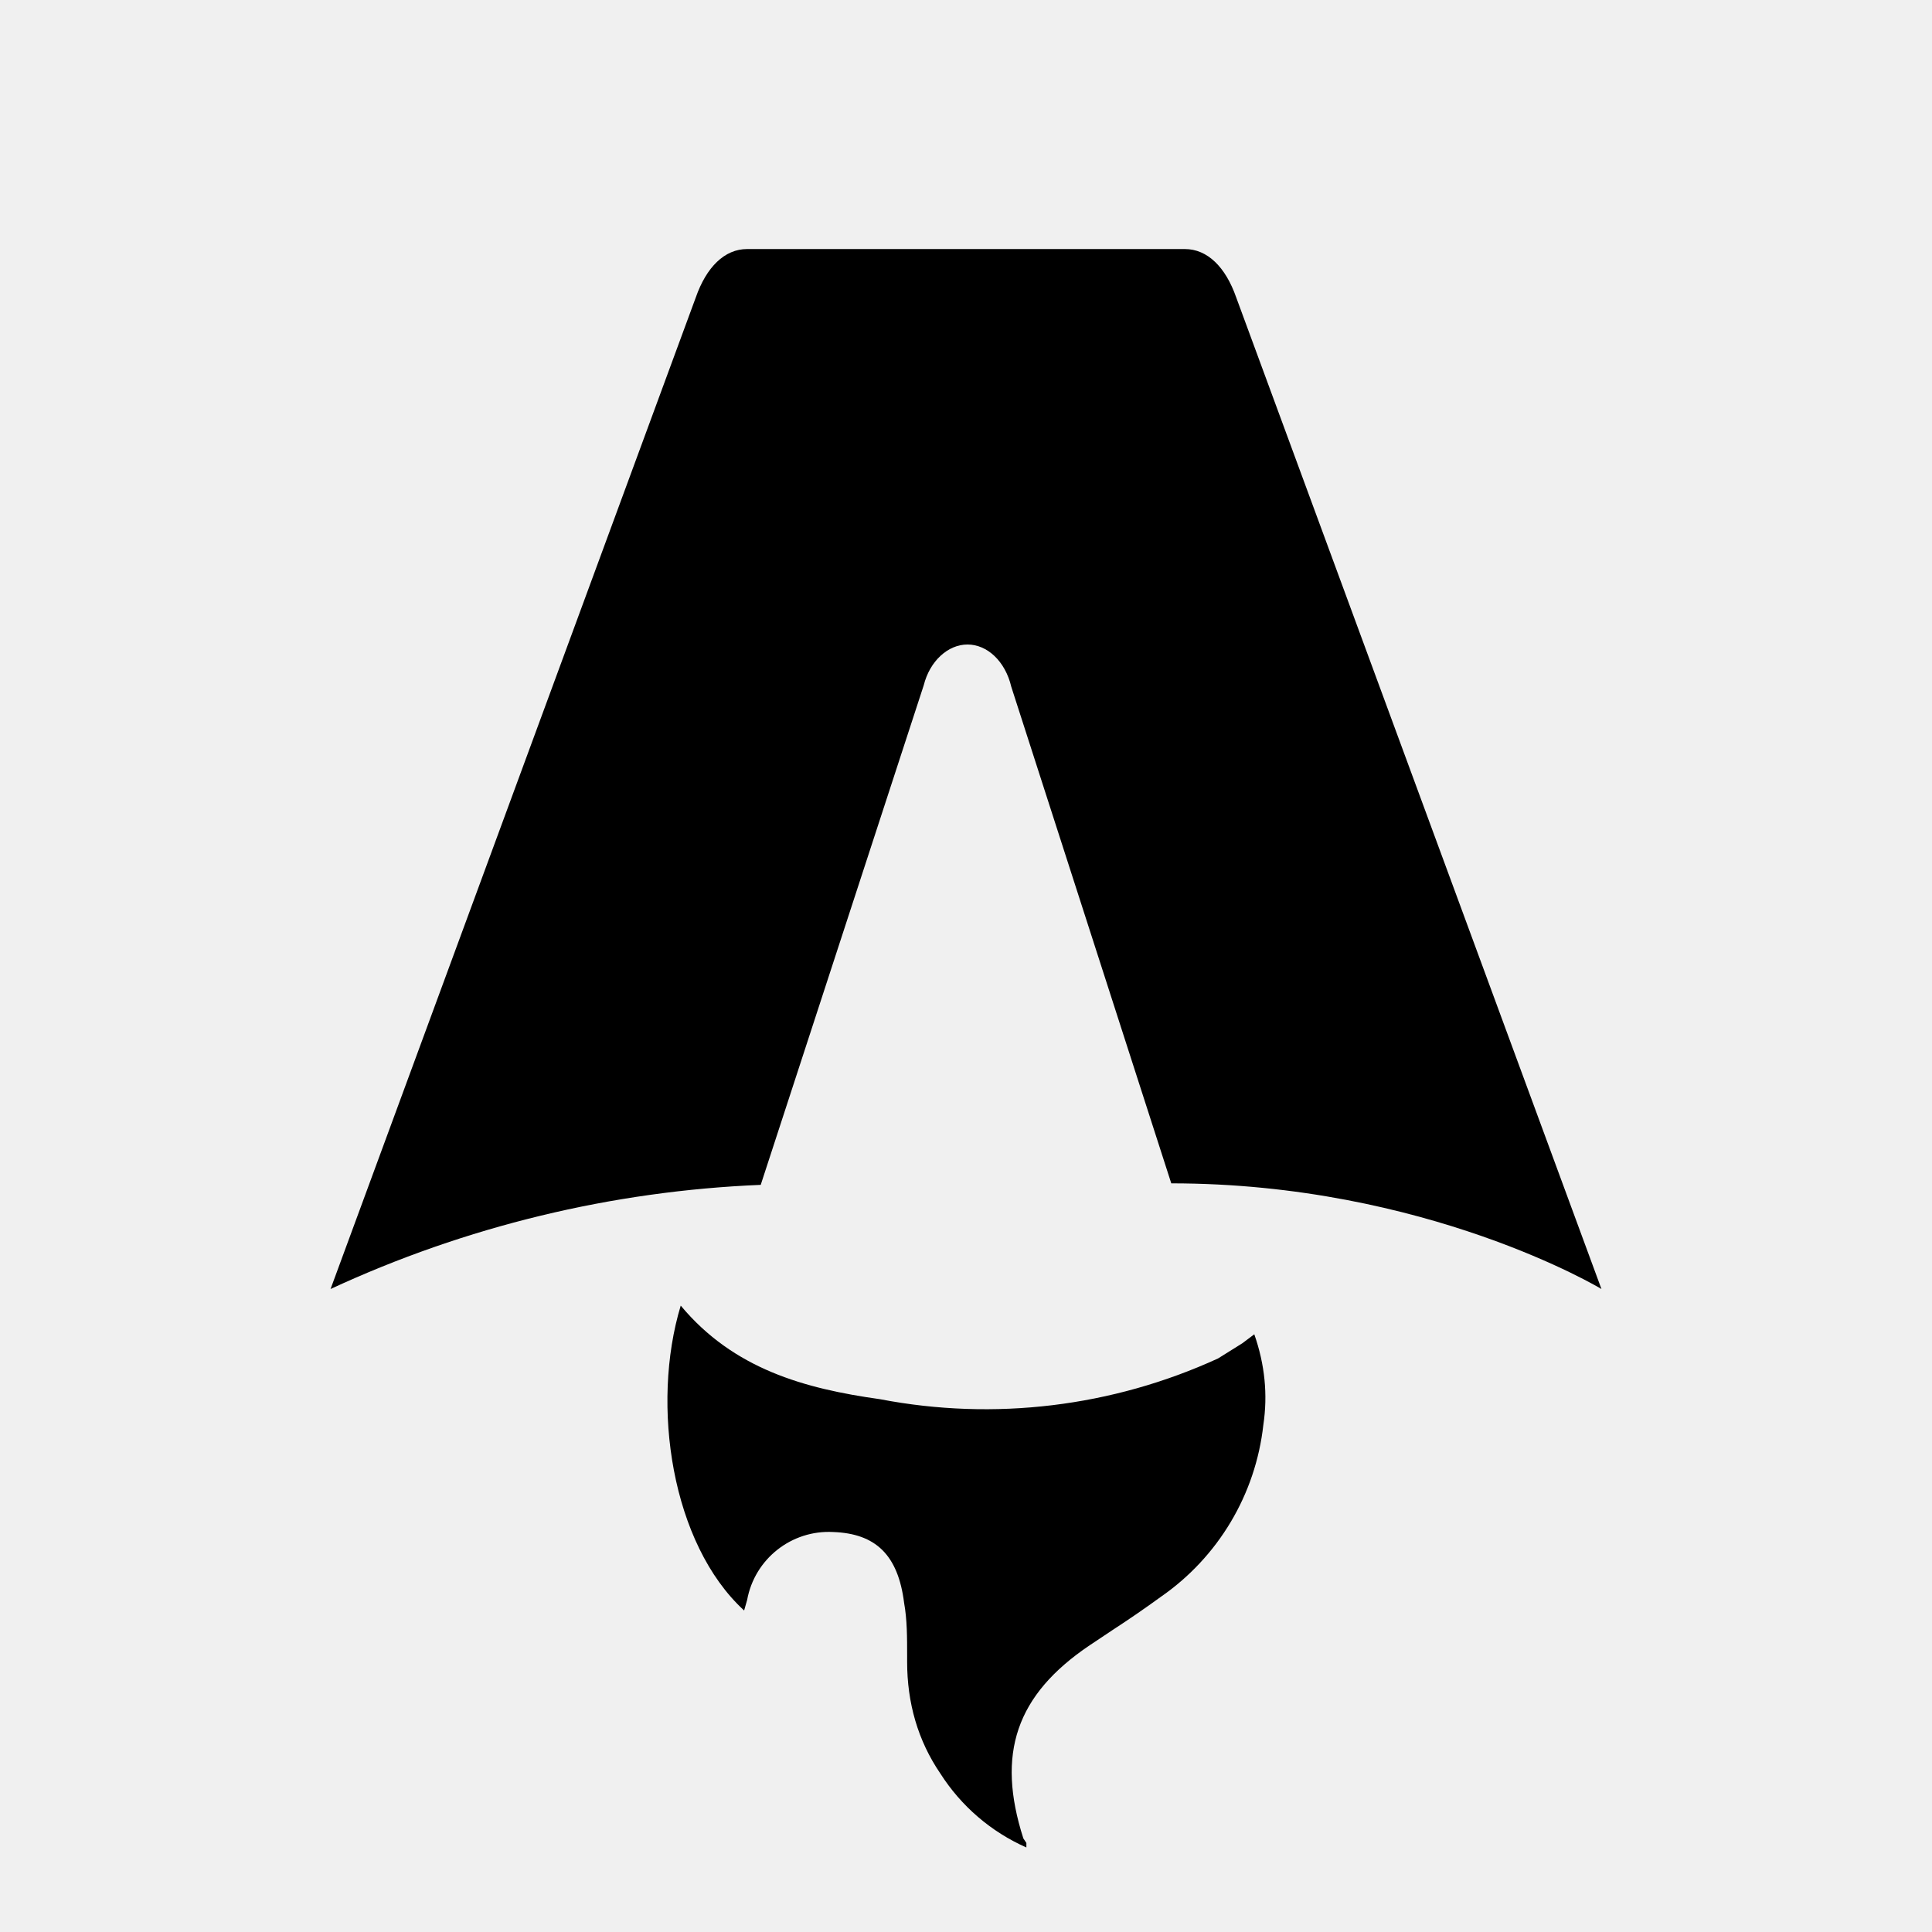
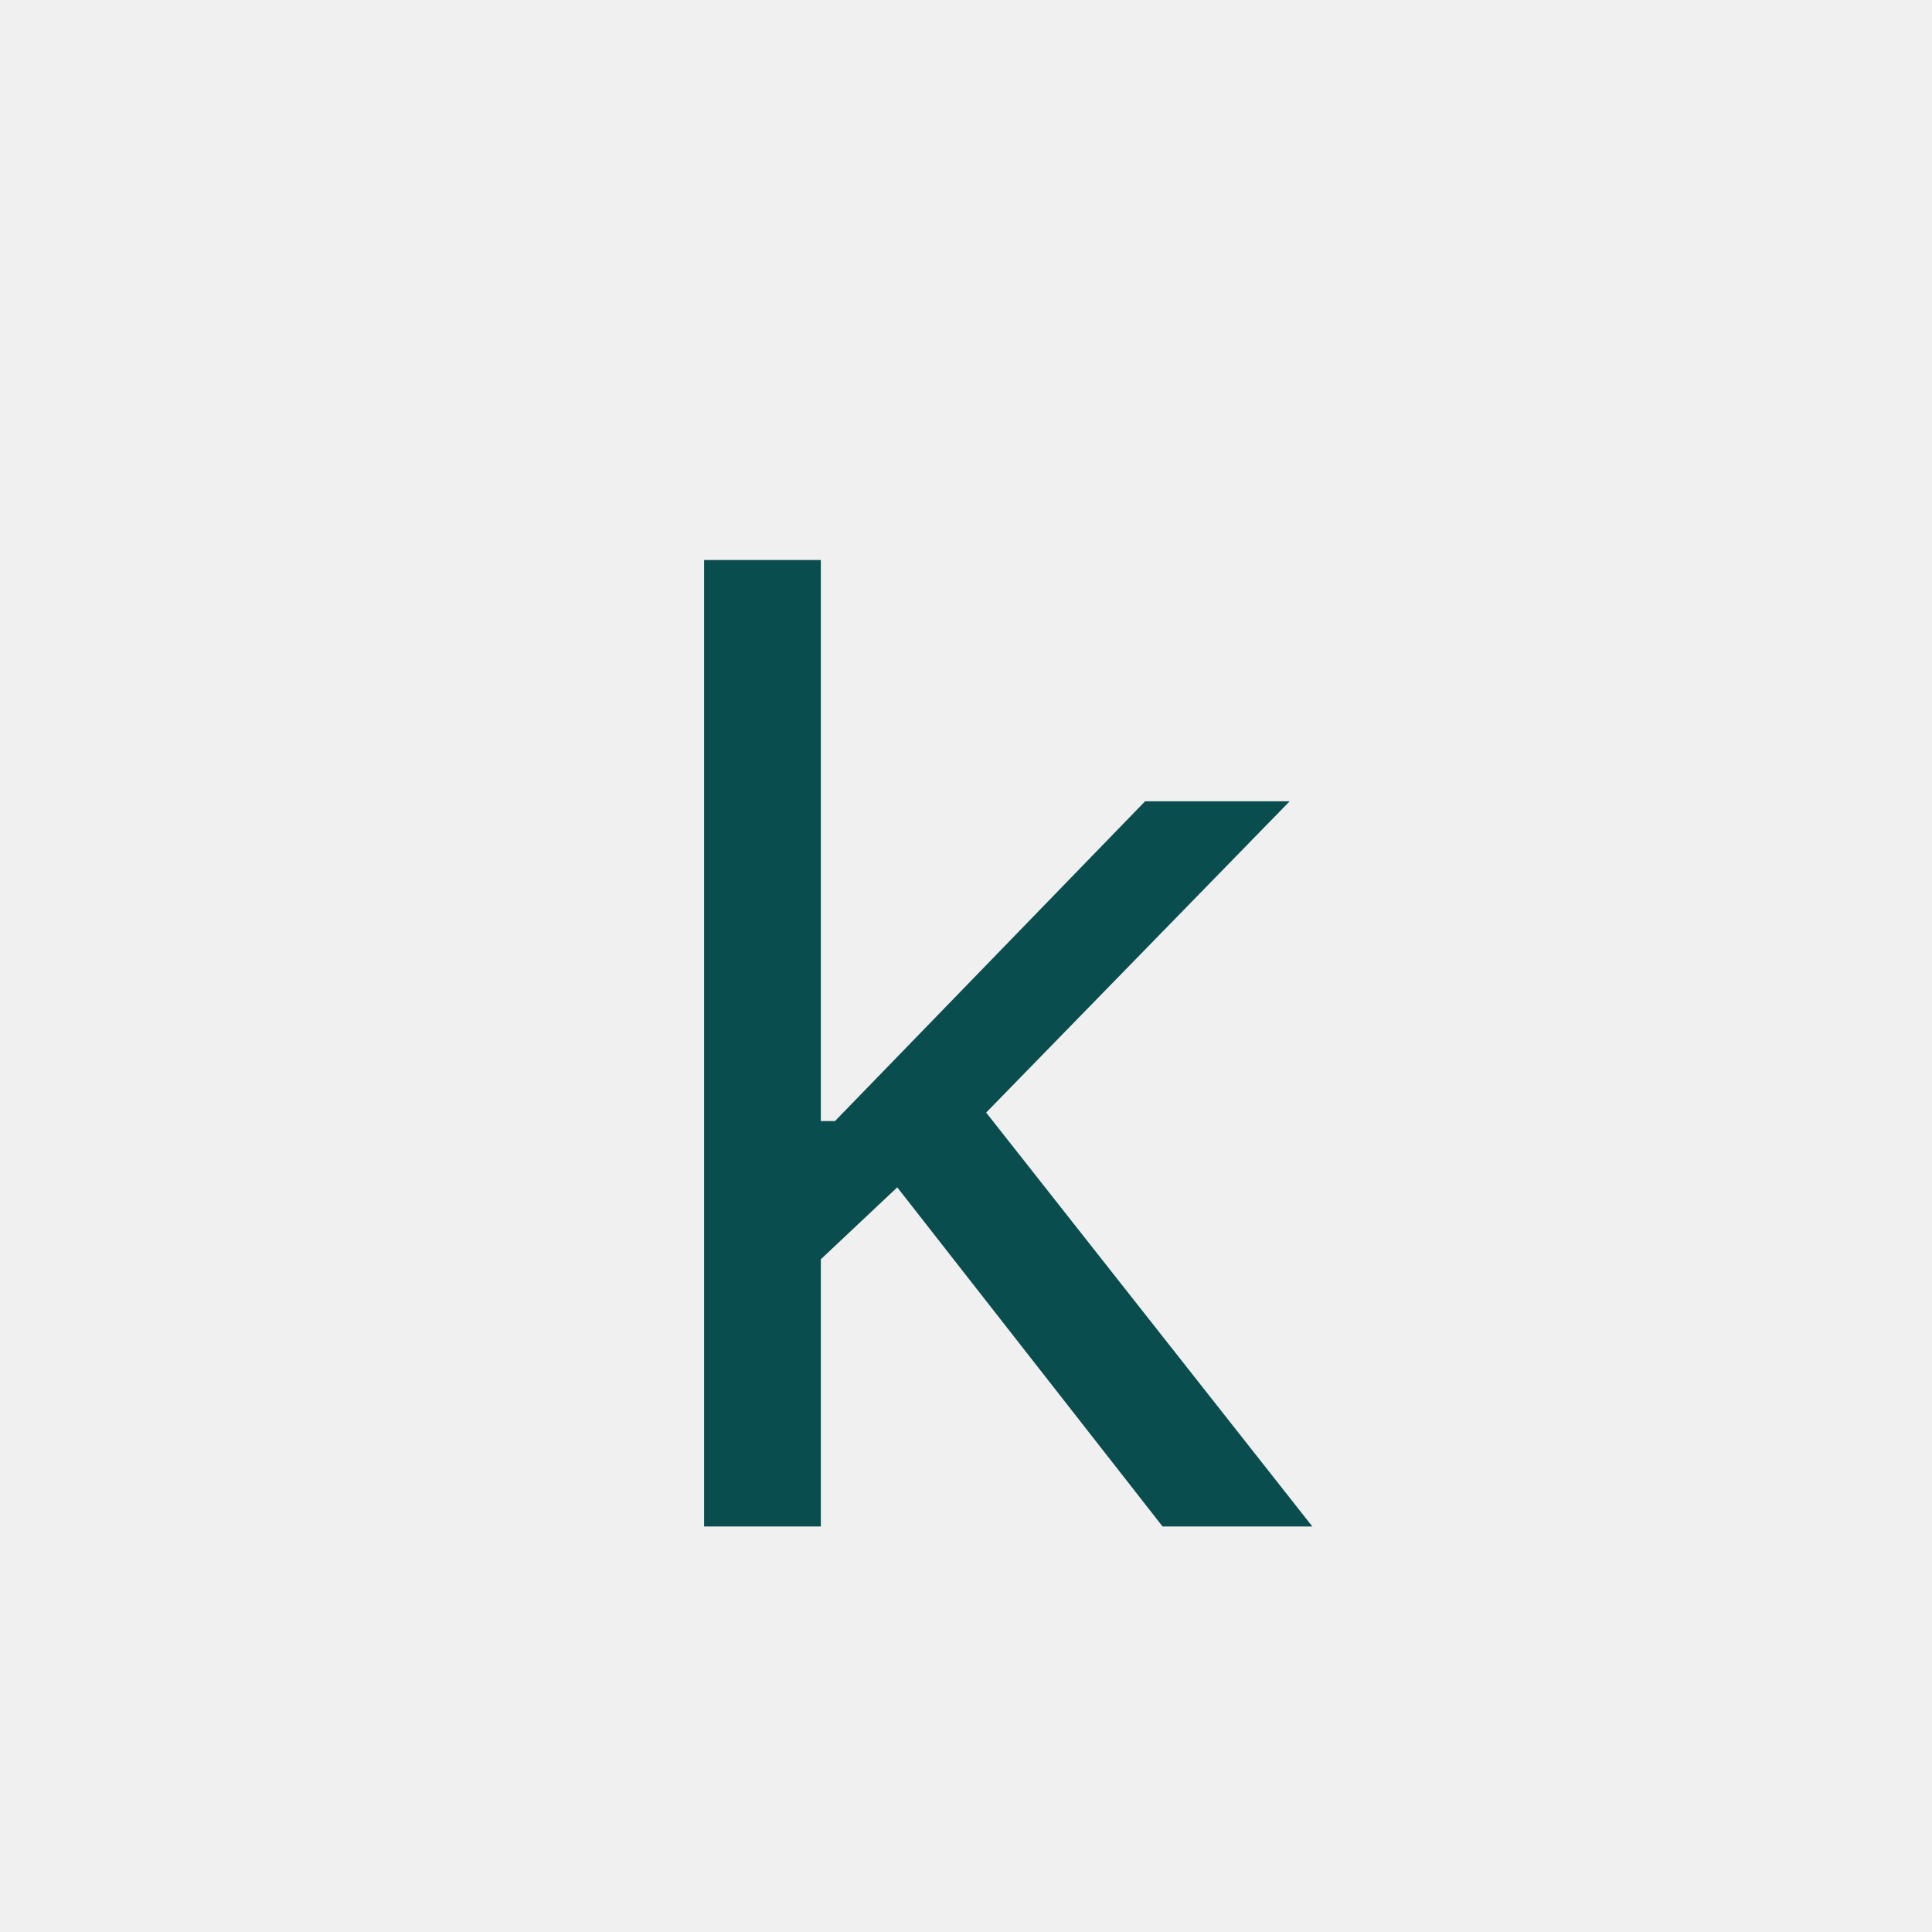
- <svg xmlns="http://www.w3.org/2000/svg" fill="none" viewBox="0 0 128 128">
-   <path d="M50.4 78.5a75.1 75.1 0 0 0-28.5 6.9l24.2-65.7c.7-2 1.9-3.2 3.4-3.2h29c1.5 0 2.7 1.2 3.4 3.2l24.2 65.7s-11.6-7-28.5-7L67 45.5c-.4-1.7-1.6-2.8-2.9-2.8-1.3 0-2.5 1.1-2.9 2.7L50.4 78.5Zm-1.1 28.2Zm-4.2-20.2c-2 6.6-.6 15.8 4.2 20.2a17.5 17.5 0 0 1 .2-.7 5.5 5.5 0 0 1 5.7-4.5c2.8.1 4.3 1.5 4.7 4.7.2 1.1.2 2.3.2 3.5v.4c0 2.7.7 5.2 2.2 7.4a13 13 0 0 0 5.7 4.9v-.3l-.2-.3c-1.8-5.6-.5-9.5 4.4-12.8l1.5-1a73 73 0 0 0 3.2-2.2 16 16 0 0 0 6.8-11.4c.3-2 .1-4-.6-6l-.8.6-1.6 1a37 37 0 0 1-22.4 2.7c-5-.7-9.7-2-13.2-6.2Z" />
+ <svg xmlns="http://www.w3.org/2000/svg" viewBox="0 0 128 128">
+   <text x="50%" y="54%" dominant-baseline="central" text-anchor="middle" font-family="Poppins, -apple-system, BlinkMacSystemFont, 'Segoe UI', sans-serif" font-size="88" font-weight="400" fill="#0A4D4E">k</text>
  <style>
-         path { fill: #000; }
-         @media (prefers-color-scheme: dark) {
-             path { fill: #FFF; }
-         }
-     </style>
+     @media (prefers-color-scheme: dark) { text { fill: #2A9D9D; } }
+   </style>
</svg>
